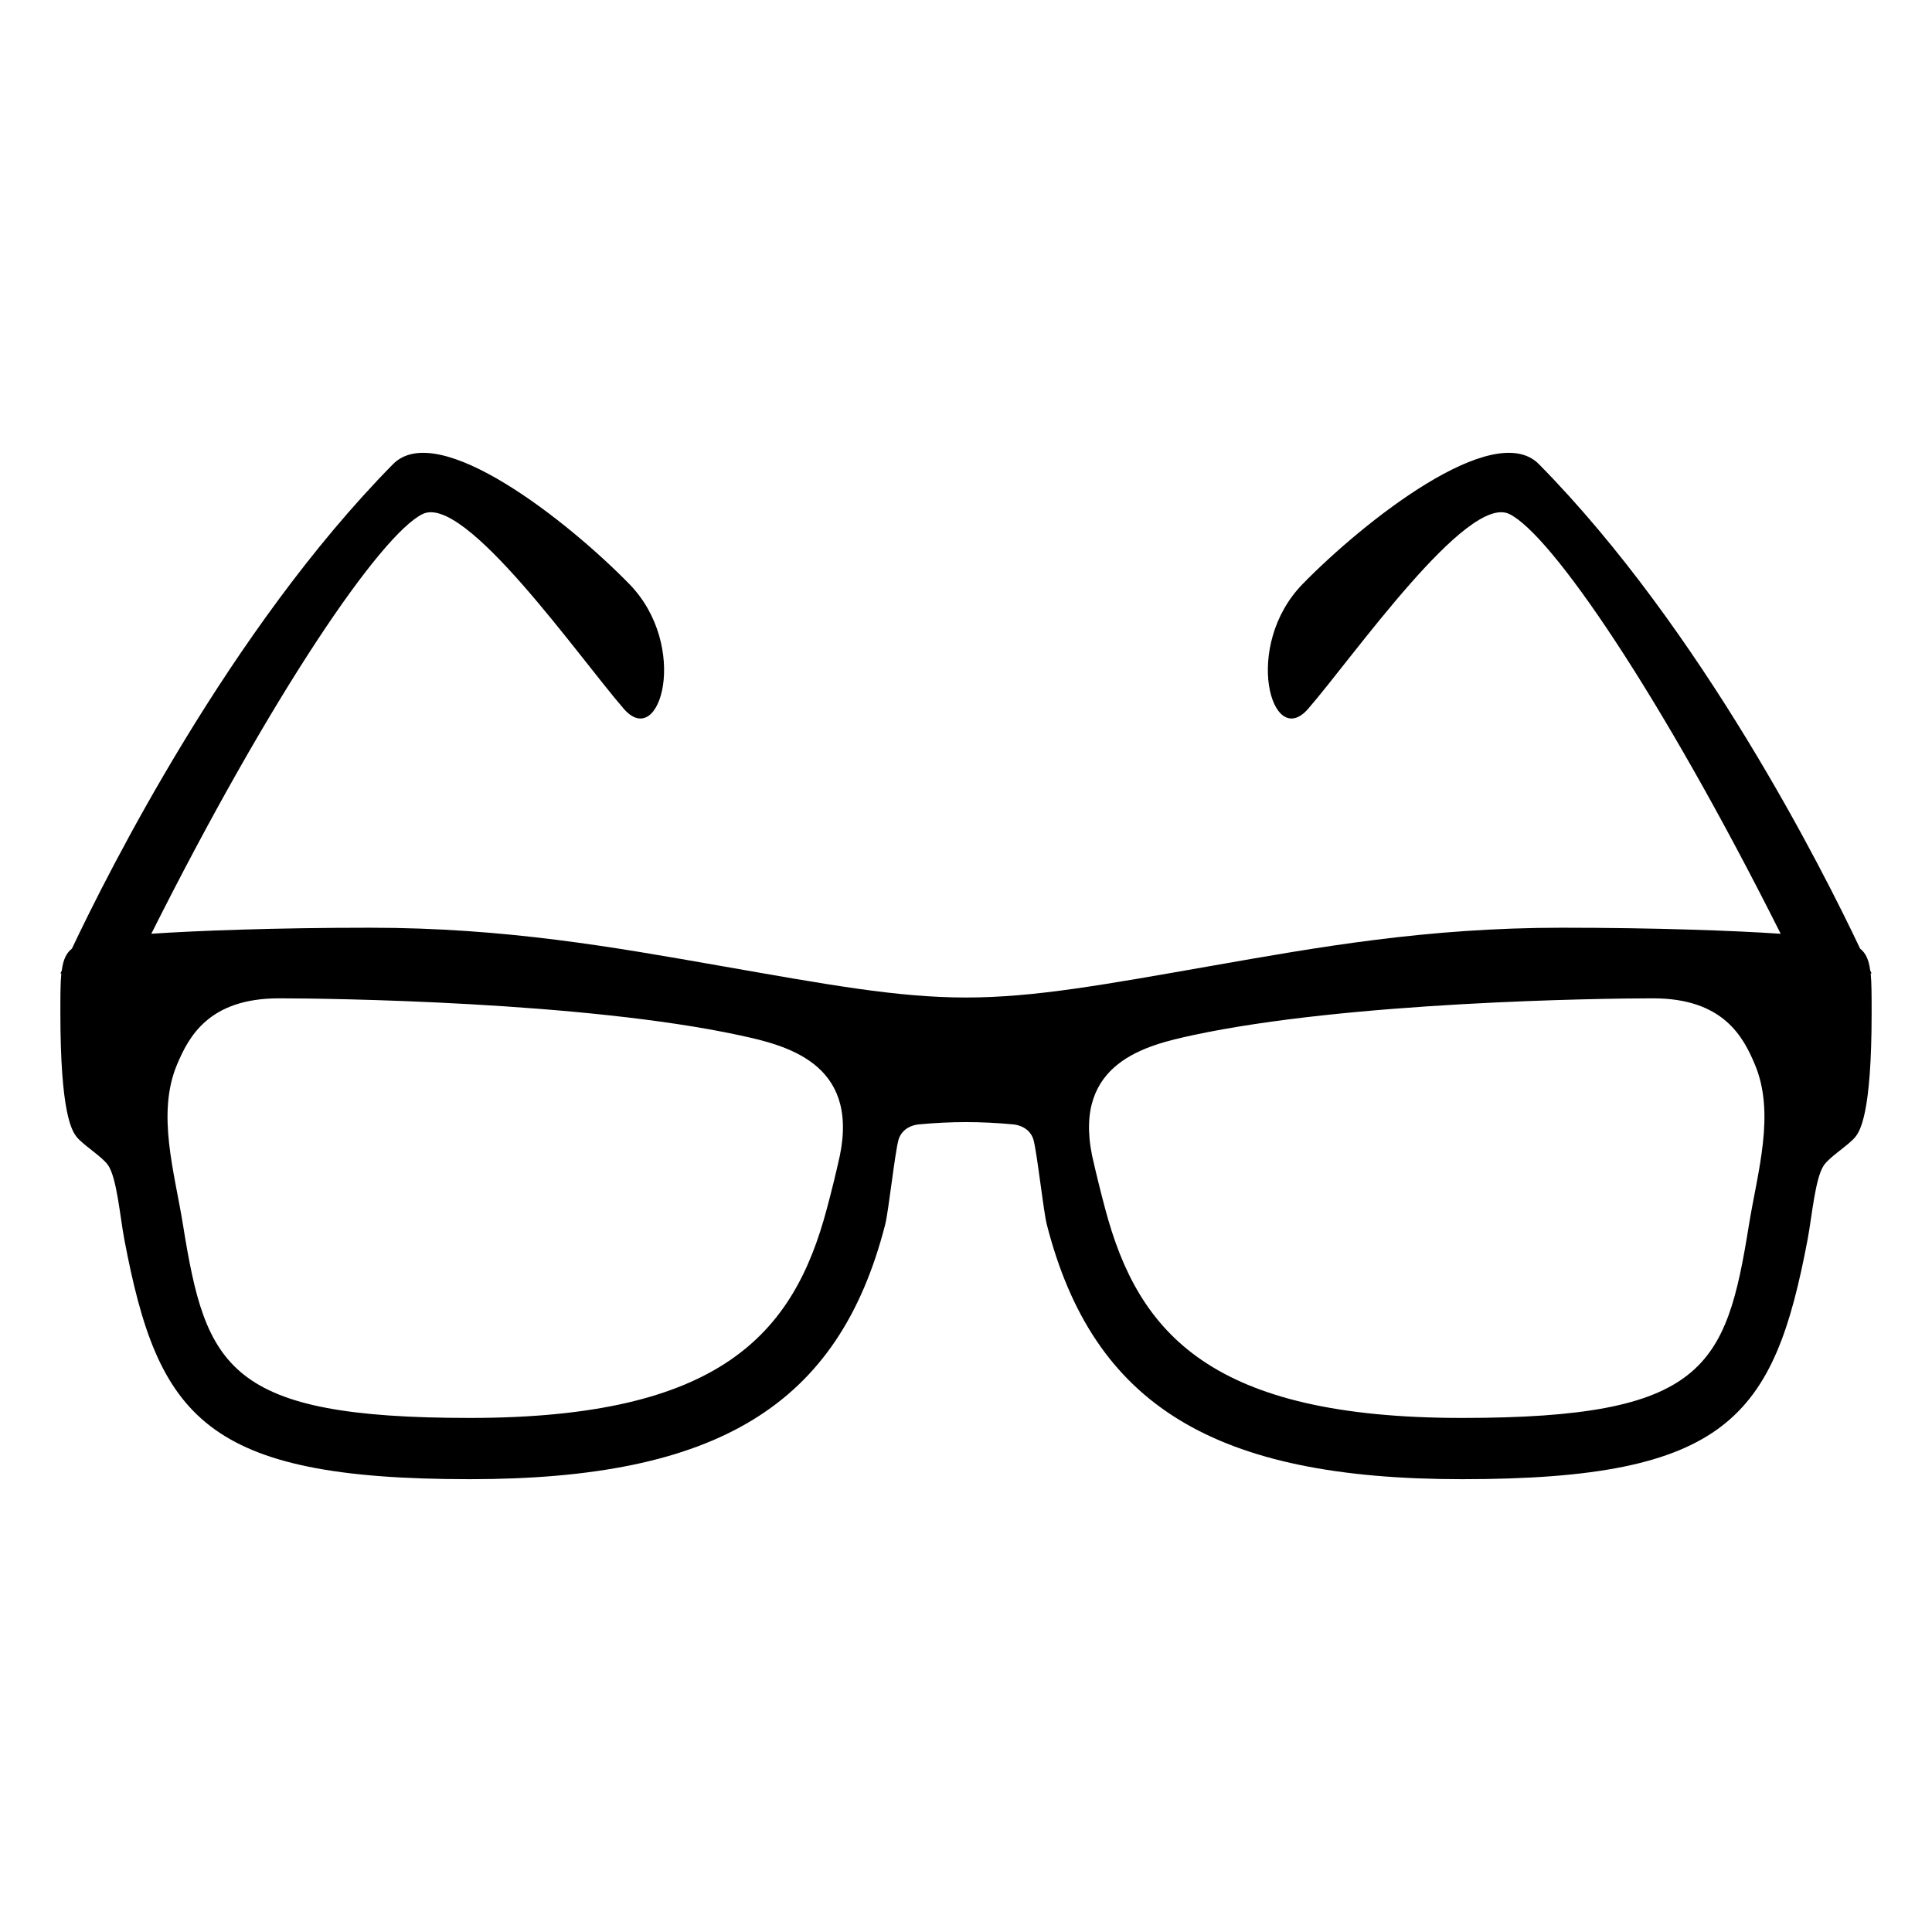
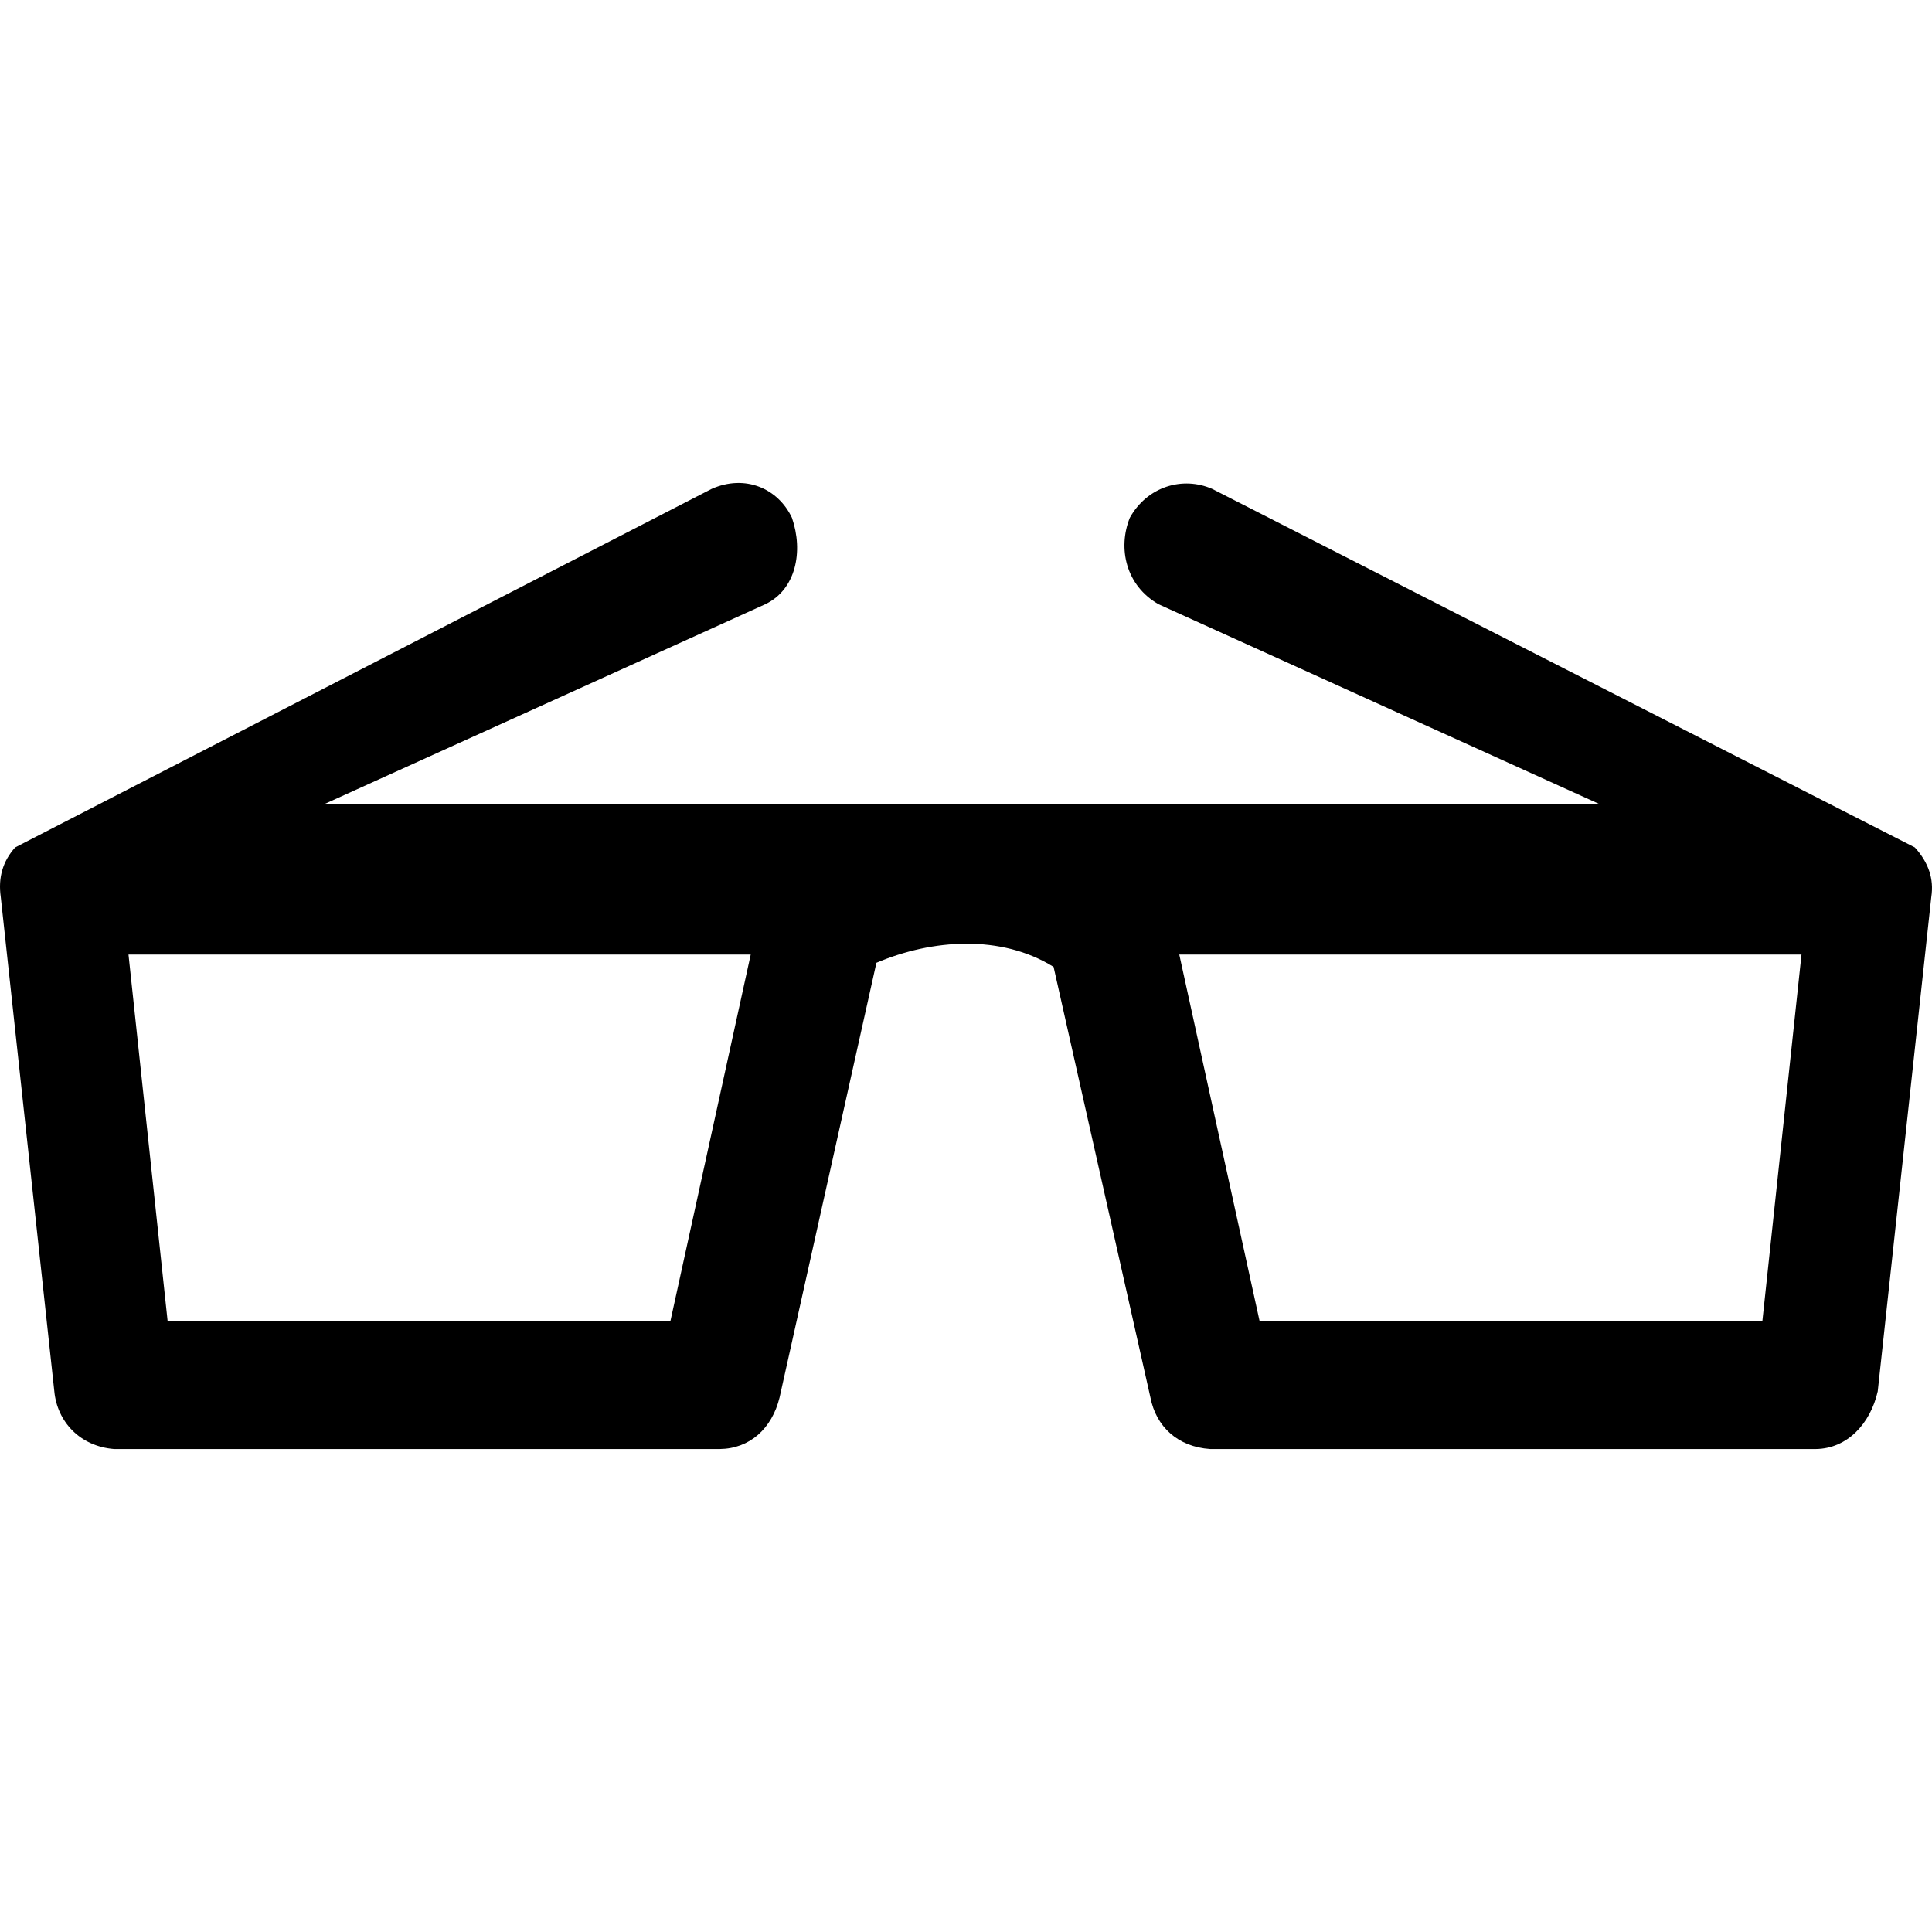
- <svg xmlns="http://www.w3.org/2000/svg" width="800px" height="800px" viewBox="0 0 64 64" aria-hidden="true" role="img" class="iconify iconify--emojione-monotone" preserveAspectRatio="xMidYMid meet">
-   <path d="M62 32.252l-.047-.105c-.045-.353-.146-.574-.335-.723c-1.213-2.565-5.233-10.563-10.638-16.047c-1.496-1.519-5.822 1.914-7.828 3.969c-2.006 2.055-1.029 5.529.182 4.134c1.498-1.725 5.268-7.137 6.666-6.452c1.381.676 4.977 5.914 8.988 13.905c-1.49-.103-4.142-.201-7.242-.201c-4.498 0-8.086.644-11.621 1.265c-3.506.614-5.842 1.047-8.125 1.047c-2.285 0-4.619-.433-8.125-1.047c-3.537-.621-7.123-1.265-11.621-1.265c-3.1 0-5.751.098-7.242.2c4.01-7.99 7.607-13.229 8.988-13.904c1.398-.685 5.166 4.727 6.664 6.452c1.211 1.396 2.189-2.079.182-4.134c-2.006-2.055-6.33-5.488-7.828-3.969C7.615 20.86 3.596 28.859 2.383 31.424c-.189.148-.291.371-.336.723L2 32.252l.031-.011C2 32.565 2 32.988 2 33.551c0 3.338.383 3.919.545 4.117c.219.27.834.643 1.033.928c.293.418.398 1.709.539 2.454C5.234 46.954 6.775 49 15.566 49c8.184 0 12.217-2.43 13.756-8.432c.115-.448.318-2.367.443-2.813c.049-.176.211-.439.637-.505c.568-.054 1.086-.079 1.598-.079s1.027.025 1.598.079c.424.065.588.329.637.505c.123.446.328 2.365.443 2.813C36.217 46.57 40.25 49 48.434 49c8.791 0 10.332-2.046 11.447-7.95c.141-.745.248-2.036.541-2.454c.199-.285.813-.658 1.033-.928c.162-.198.545-.779.545-4.117c0-.563 0-.985-.031-1.31l.031.011m-34.178 6.026a39.419 39.419 0 0 1-.432 1.763c-1.102 4.158-3.535 6.93-11.824 6.93c-8.033 0-8.746-1.676-9.502-6.383c-.281-1.757-.887-3.701-.195-5.334c.385-.908 1.047-2.183 3.371-2.183c1.697 0 10.094.111 15.256 1.223c1.506.327 3.957.893 3.326 3.984m30.112 2.31c-.756 4.707-1.467 6.383-9.5 6.383c-8.291 0-10.723-2.771-11.824-6.93a45.954 45.954 0 0 1-.434-1.763c-.629-3.092 1.822-3.657 3.328-3.984c5.162-1.111 13.559-1.223 15.256-1.223c2.322 0 2.986 1.274 3.369 2.183c.693 1.633.088 3.577-.195 5.334" fill="#000000" />
+ <svg xmlns="http://www.w3.org/2000/svg" version="1.1" id="svg2" width="800px" height="800px" viewBox="0 0 1200 1200" enable-background="new 0 0 1200 1200" xml:space="preserve">
+   <path id="path10249" d="M1118.948,592.892H732.471l49.909,227.792h312.254L1118.948,592.892z   M466.287,592.892H79.809l24.315,227.792h312.253L466.287,592.892z M1189.334,526.346c8.535,9.384,11.948,19.622,10.237,30.714  l-33.272,307.135c-4.563,20.081-18.878,35.561-38.393,35.832h-376.24c-20.231-1.346-33.639-14.035-37.111-31.993l-60.146-267.463  c-32.547-20.271-75.345-17.317-110.057-2.56l-60.147,270.022c-4.772,19.452-18.653,31.768-37.112,31.993H70.851  c-21.166-1.673-35.301-16.94-37.112-35.832L0.465,557.06c-1.706-11.943,1.28-22.182,8.958-30.714l432.548-222.673  c20.748-9.255,41.297-0.366,49.909,17.916c7.223,20.882,2.533,44.668-16.636,53.749L201.383,499.472h792.152L719.673,375.337  c-20.314-11.516-25.569-34.709-17.916-53.749c10.862-19.479,32.864-25.945,51.189-17.916L1189.334,526.346z" />
</svg>
